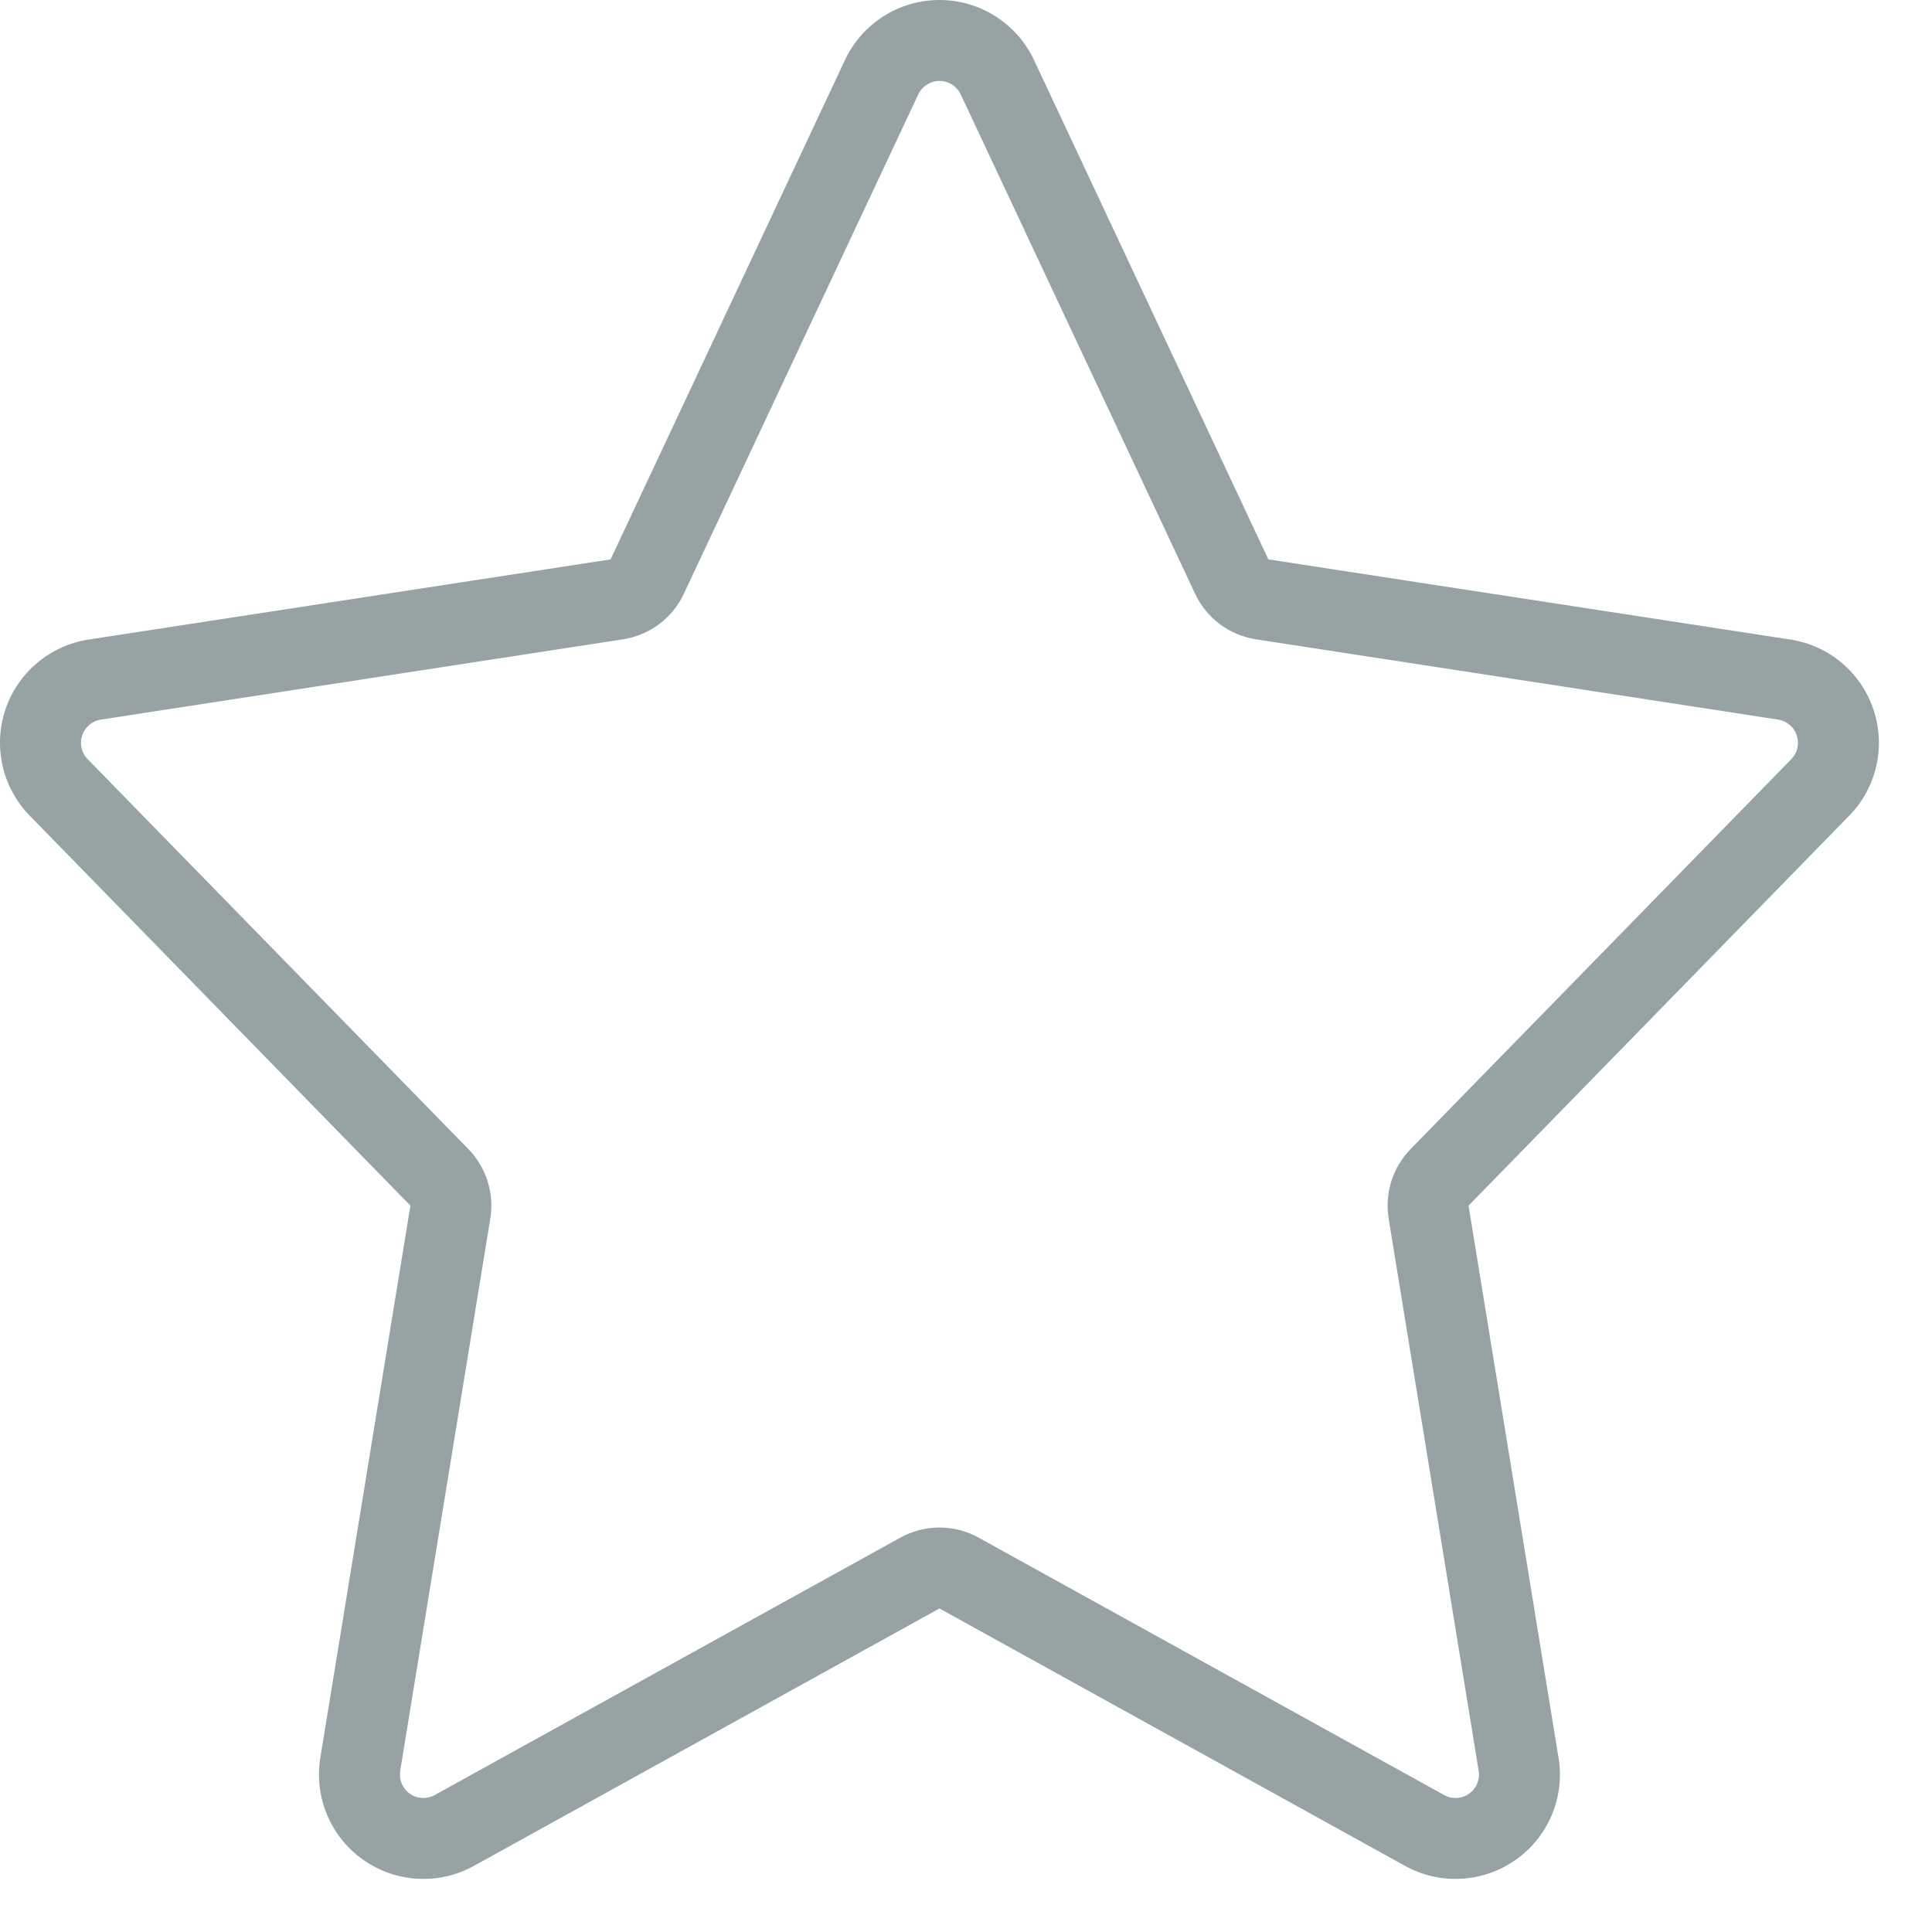
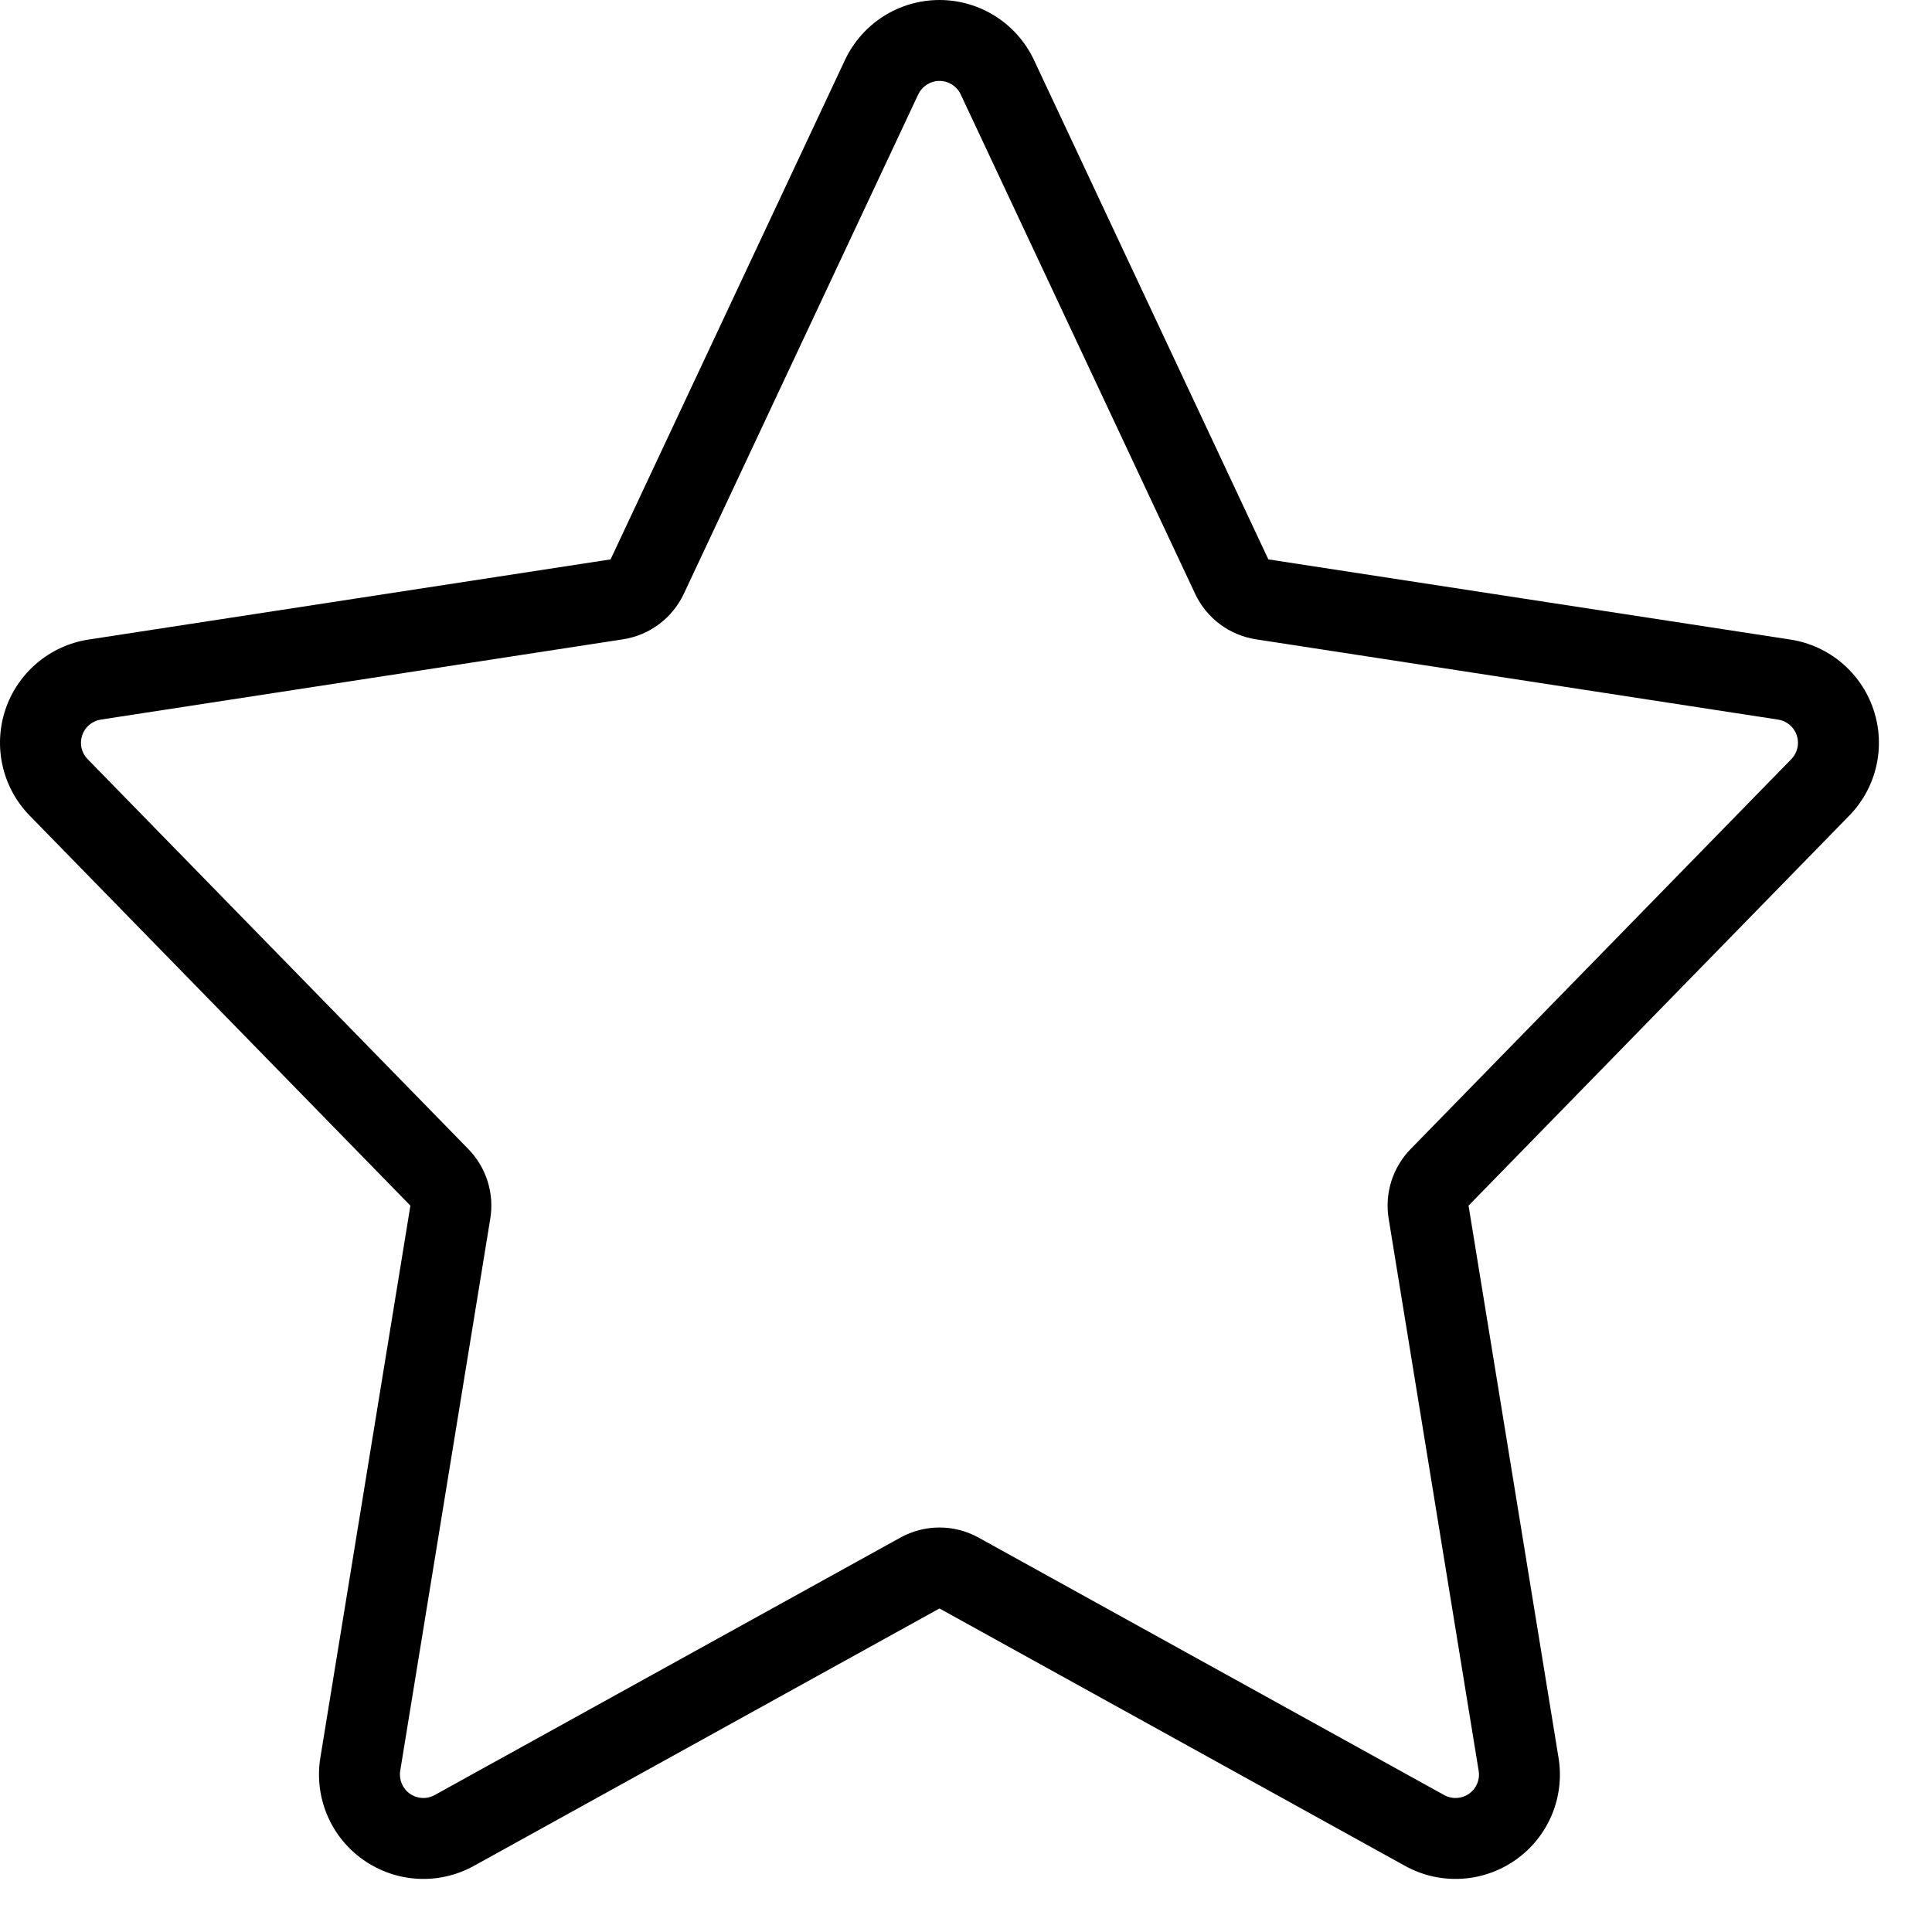
<svg xmlns="http://www.w3.org/2000/svg" viewBox="0 0 26 26" fill="none">
-   <path fill-rule="evenodd" clip-rule="evenodd" d="M16.904 8.604C16.545 8.549 16.237 8.319 16.083 7.99L12.929 1.271C12.877 1.16 12.765 1.089 12.643 1.089C12.521 1.089 12.409 1.16 12.357 1.271L9.203 7.99C9.049 8.319 8.741 8.549 8.382 8.604L1.357 9.684C1.24 9.702 1.143 9.784 1.106 9.896C1.068 10.008 1.096 10.132 1.179 10.216L6.303 15.464C6.544 15.711 6.654 16.059 6.598 16.4L5.386 23.83C5.367 23.95 5.417 24.07 5.516 24.139L4.889 25.029C4.449 24.72 4.225 24.186 4.311 23.655L5.523 16.225L0.4 10.977C0.032 10.601 -0.094 10.05 0.072 9.551C0.239 9.052 0.671 8.687 1.191 8.607L8.217 7.528L11.371 0.808C11.603 0.315 12.098 0 12.643 0C13.188 0 13.683 0.315 13.915 0.808L17.069 7.528L24.095 8.607C24.615 8.687 25.047 9.052 25.213 9.551C25.38 10.05 25.254 10.601 24.886 10.977L19.763 16.225L20.974 23.655C21.061 24.186 20.837 24.72 20.397 25.029C19.957 25.339 19.379 25.371 18.908 25.11L12.643 21.646L6.378 25.11C5.907 25.371 5.329 25.339 4.889 25.029L5.516 24.139C5.615 24.209 5.745 24.216 5.85 24.157L12.116 20.693C12.444 20.511 12.842 20.511 13.17 20.693L19.435 24.157C19.541 24.216 19.671 24.209 19.77 24.139C19.869 24.07 19.919 23.95 19.899 23.83L18.688 16.4C18.632 16.059 18.742 15.711 18.983 15.464L24.107 10.216C24.189 10.132 24.218 10.008 24.18 9.896C24.143 9.784 24.046 9.702 23.929 9.684L16.904 8.604Z" fill="#96A2A4" />
+   <path fill-rule="evenodd" clip-rule="evenodd" d="M16.904 8.604C16.545 8.549 16.237 8.319 16.083 7.99L12.929 1.271C12.877 1.16 12.765 1.089 12.643 1.089C12.521 1.089 12.409 1.16 12.357 1.271L9.203 7.99C9.049 8.319 8.741 8.549 8.382 8.604L1.357 9.684C1.24 9.702 1.143 9.784 1.106 9.896C1.068 10.008 1.096 10.132 1.179 10.216L6.303 15.464C6.544 15.711 6.654 16.059 6.598 16.4L5.386 23.83C5.367 23.95 5.417 24.07 5.516 24.139L4.889 25.029C4.449 24.72 4.225 24.186 4.311 23.655L5.523 16.225L0.4 10.977C0.032 10.601 -0.094 10.05 0.072 9.551C0.239 9.052 0.671 8.687 1.191 8.607L8.217 7.528L11.371 0.808C11.603 0.315 12.098 0 12.643 0C13.188 0 13.683 0.315 13.915 0.808L17.069 7.528L24.095 8.607C24.615 8.687 25.047 9.052 25.213 9.551C25.38 10.05 25.254 10.601 24.886 10.977L19.763 16.225L20.974 23.655C21.061 24.186 20.837 24.72 20.397 25.029C19.957 25.339 19.379 25.371 18.908 25.11L12.643 21.646L6.378 25.11C5.907 25.371 5.329 25.339 4.889 25.029L5.516 24.139C5.615 24.209 5.745 24.216 5.85 24.157L12.116 20.693C12.444 20.511 12.842 20.511 13.17 20.693L19.435 24.157C19.541 24.216 19.671 24.209 19.77 24.139C19.869 24.07 19.919 23.95 19.899 23.83L18.688 16.4C18.632 16.059 18.742 15.711 18.983 15.464L24.107 10.216C24.189 10.132 24.218 10.008 24.18 9.896C24.143 9.784 24.046 9.702 23.929 9.684L16.904 8.604Z" fill="currentColor" />
</svg>
